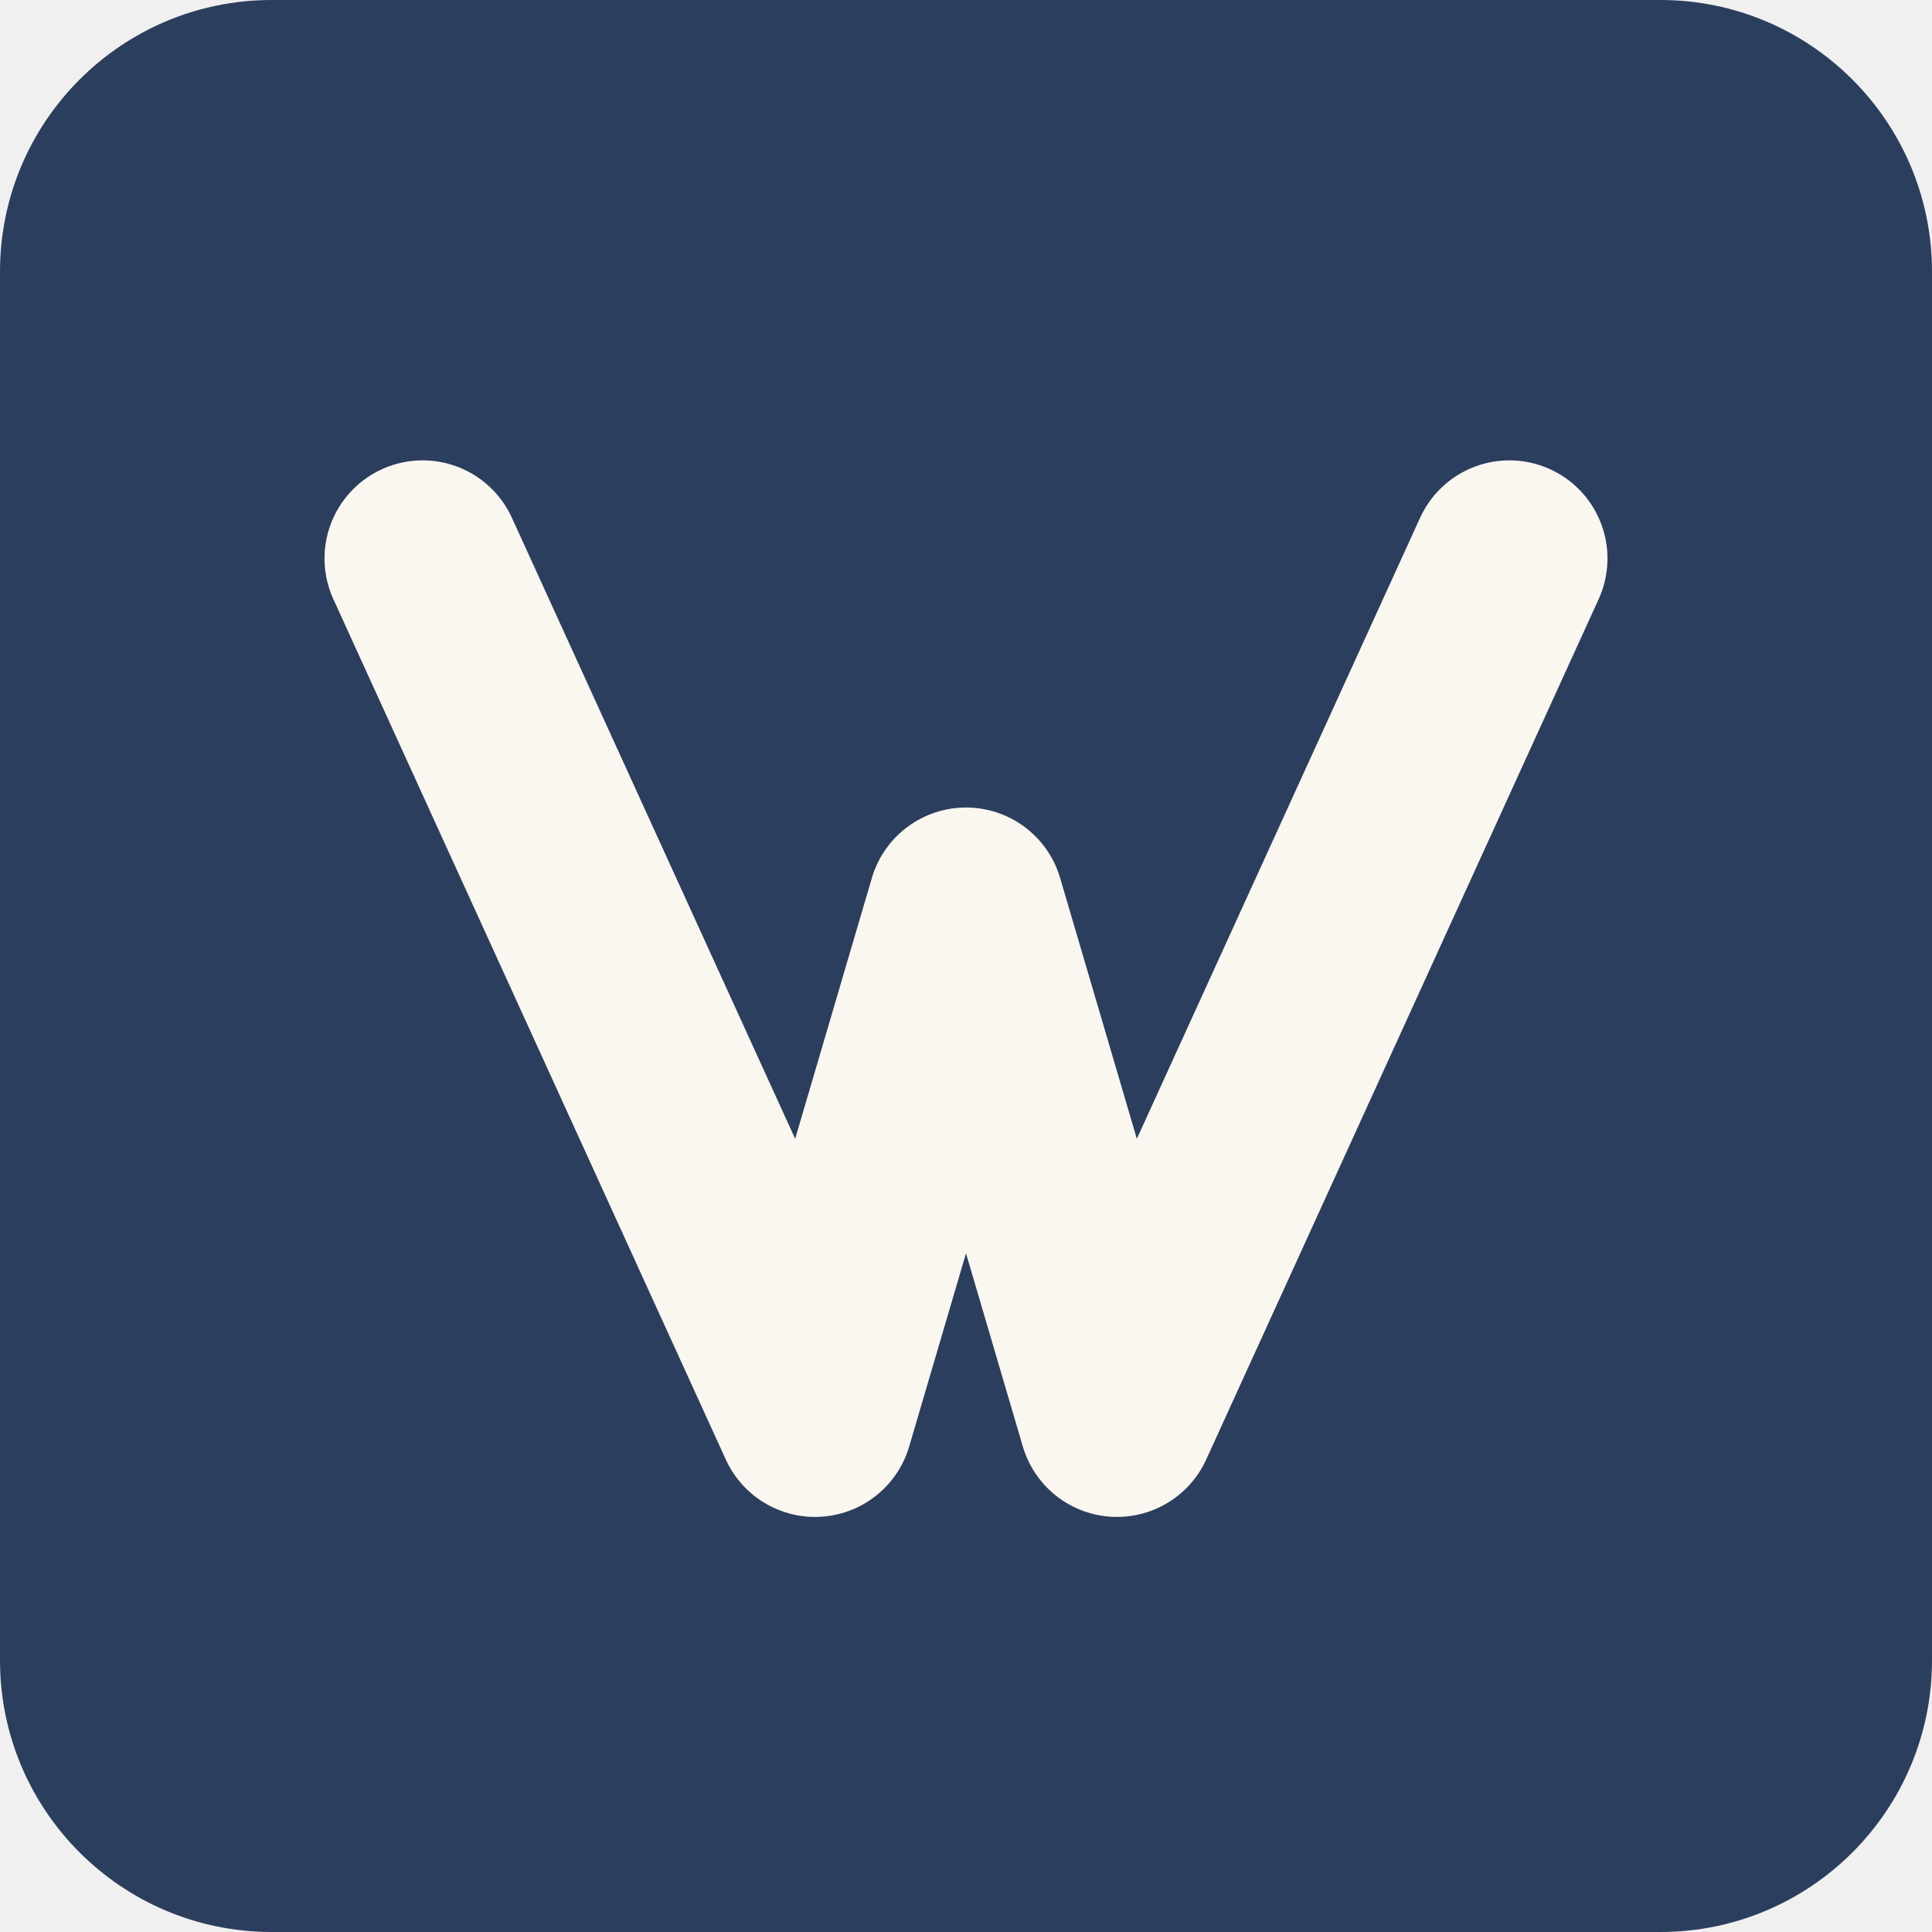
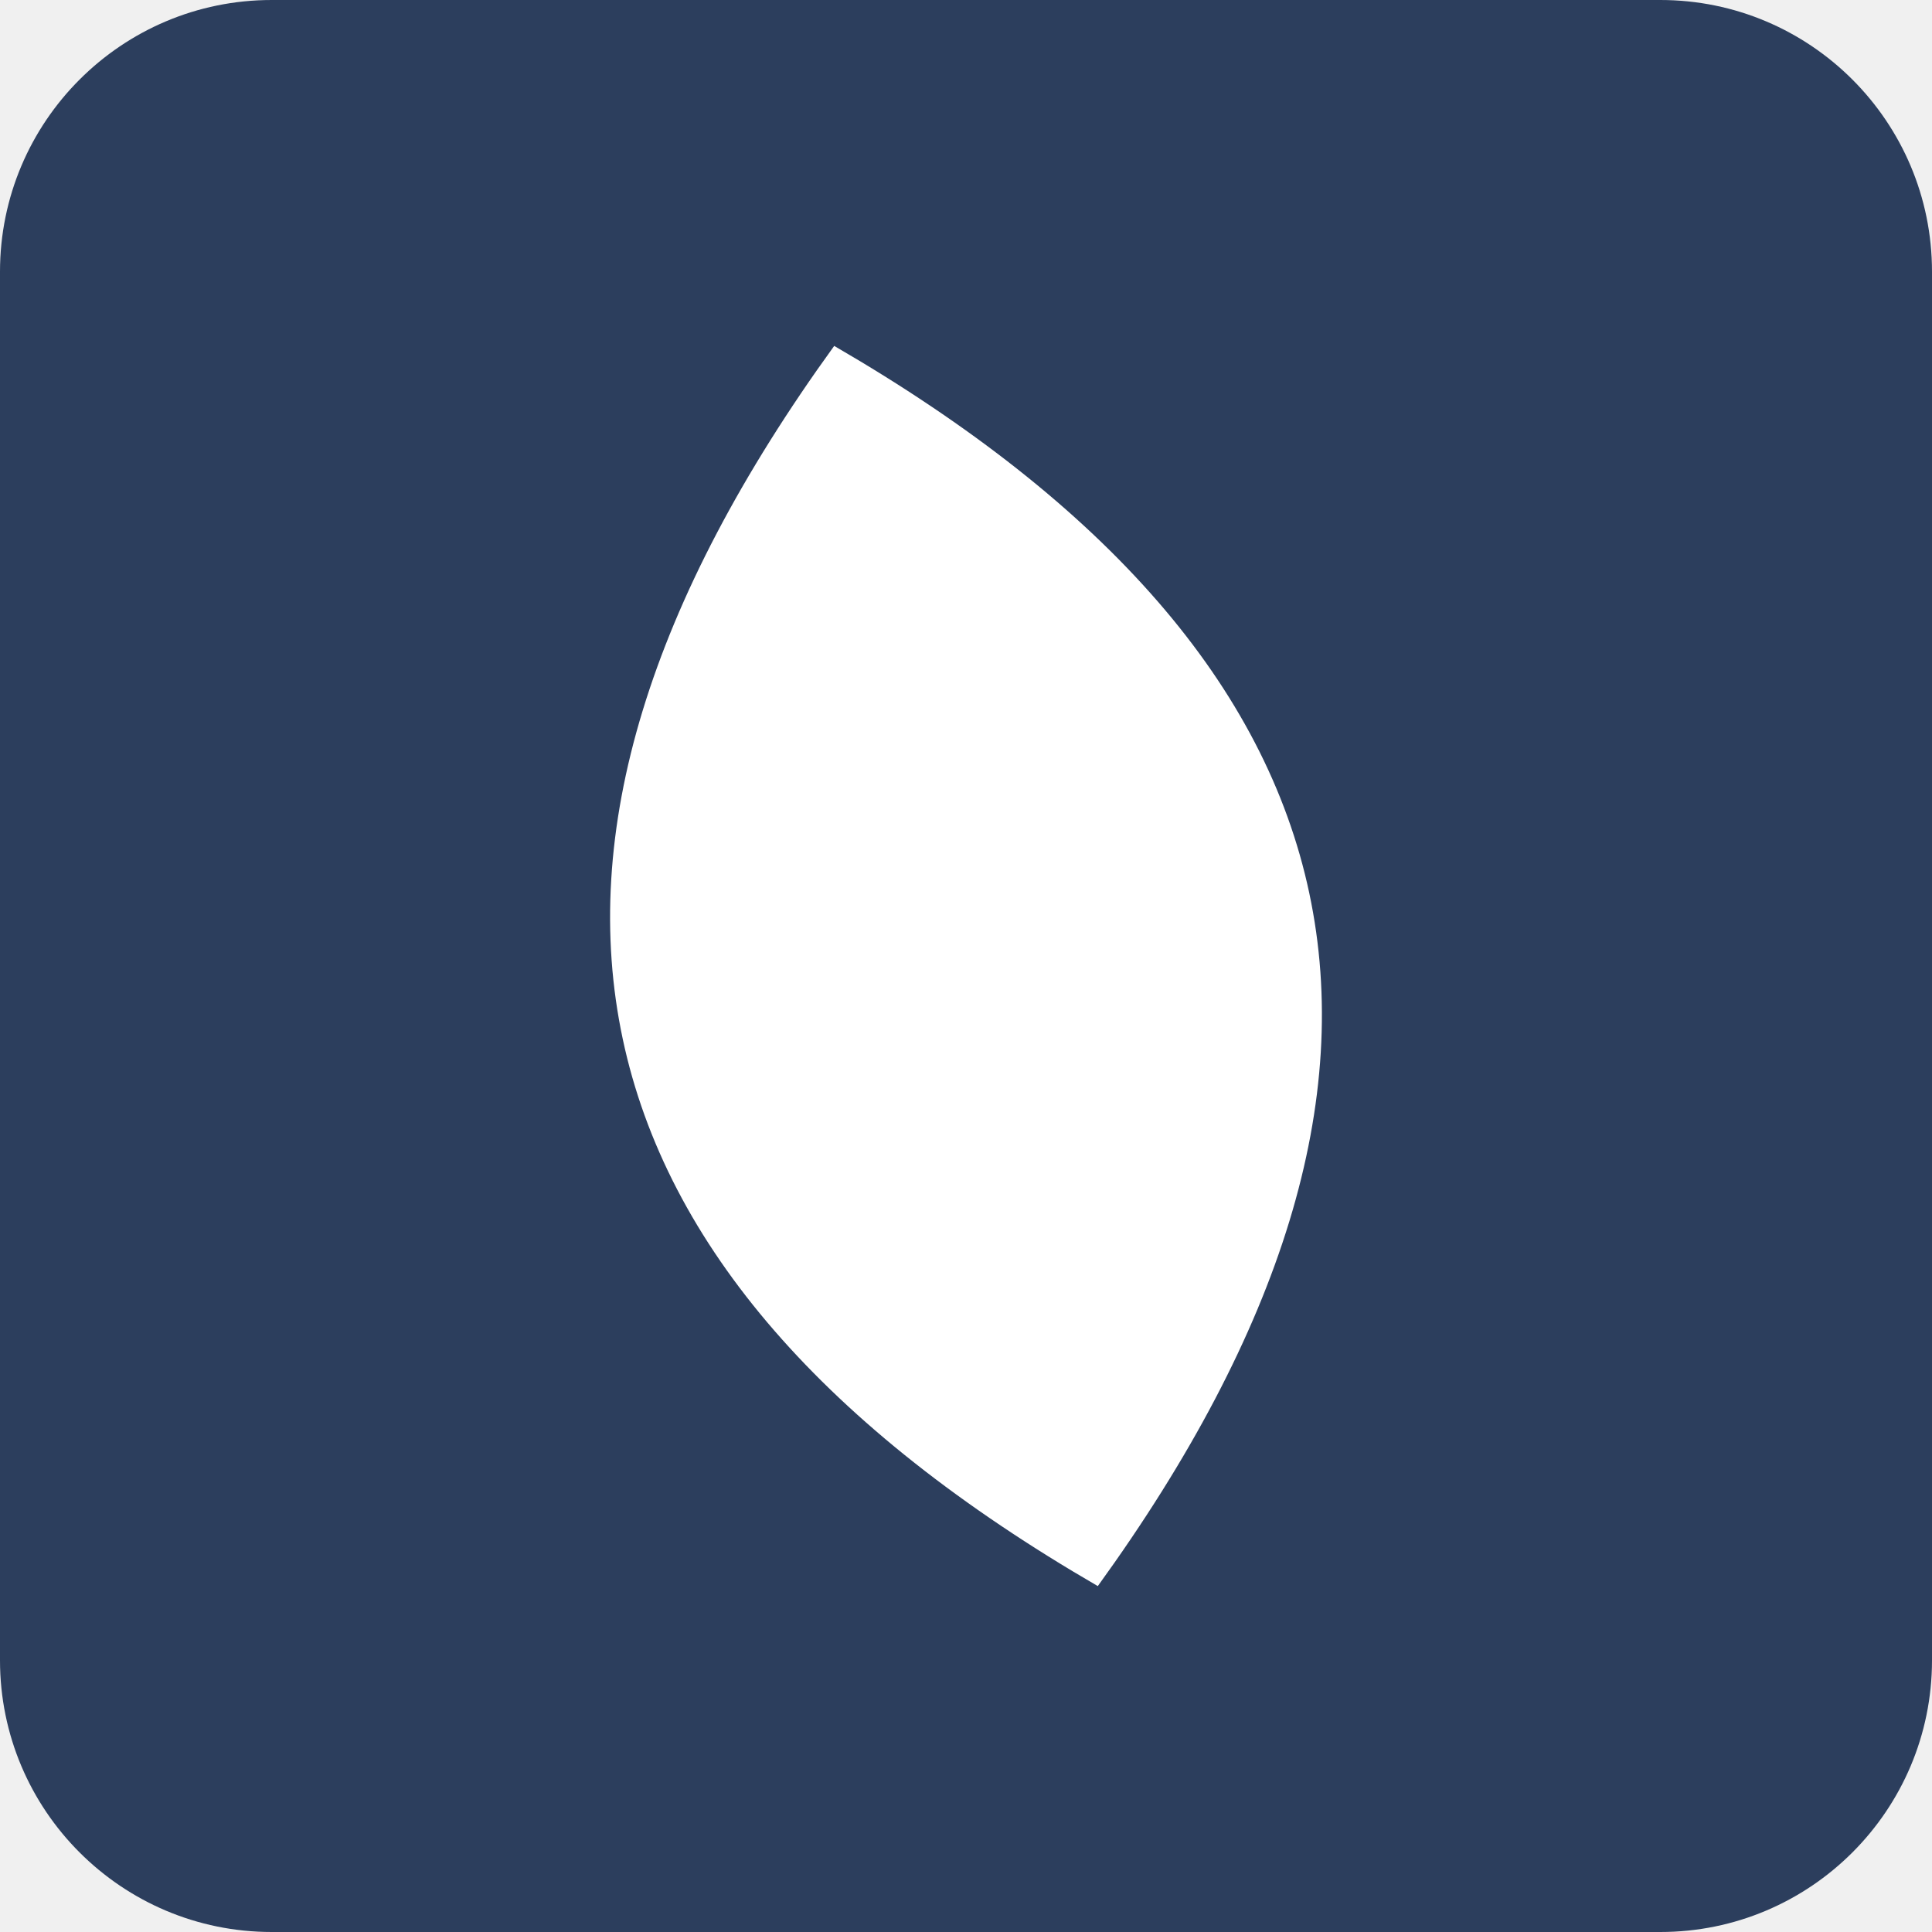
<svg xmlns="http://www.w3.org/2000/svg" viewBox="0 0 512 512" role="img" aria-label="When I'm gone">
  <rect width="512" height="512" rx="72" fill="#2C3E5D" />
-   <polyline points="112,148 216,376 256,240 296,376 400,148" fill="none" stroke="#FAF6F0" stroke-width="52" stroke-linejoin="round" stroke-linecap="round" />
+   <path d="M 256 88 C 380 200 380 312 256 424 C 132 312 132 200 256 88 Z" fill="#FFFFFF" transform="rotate(-12 256 256)" />
</svg>
